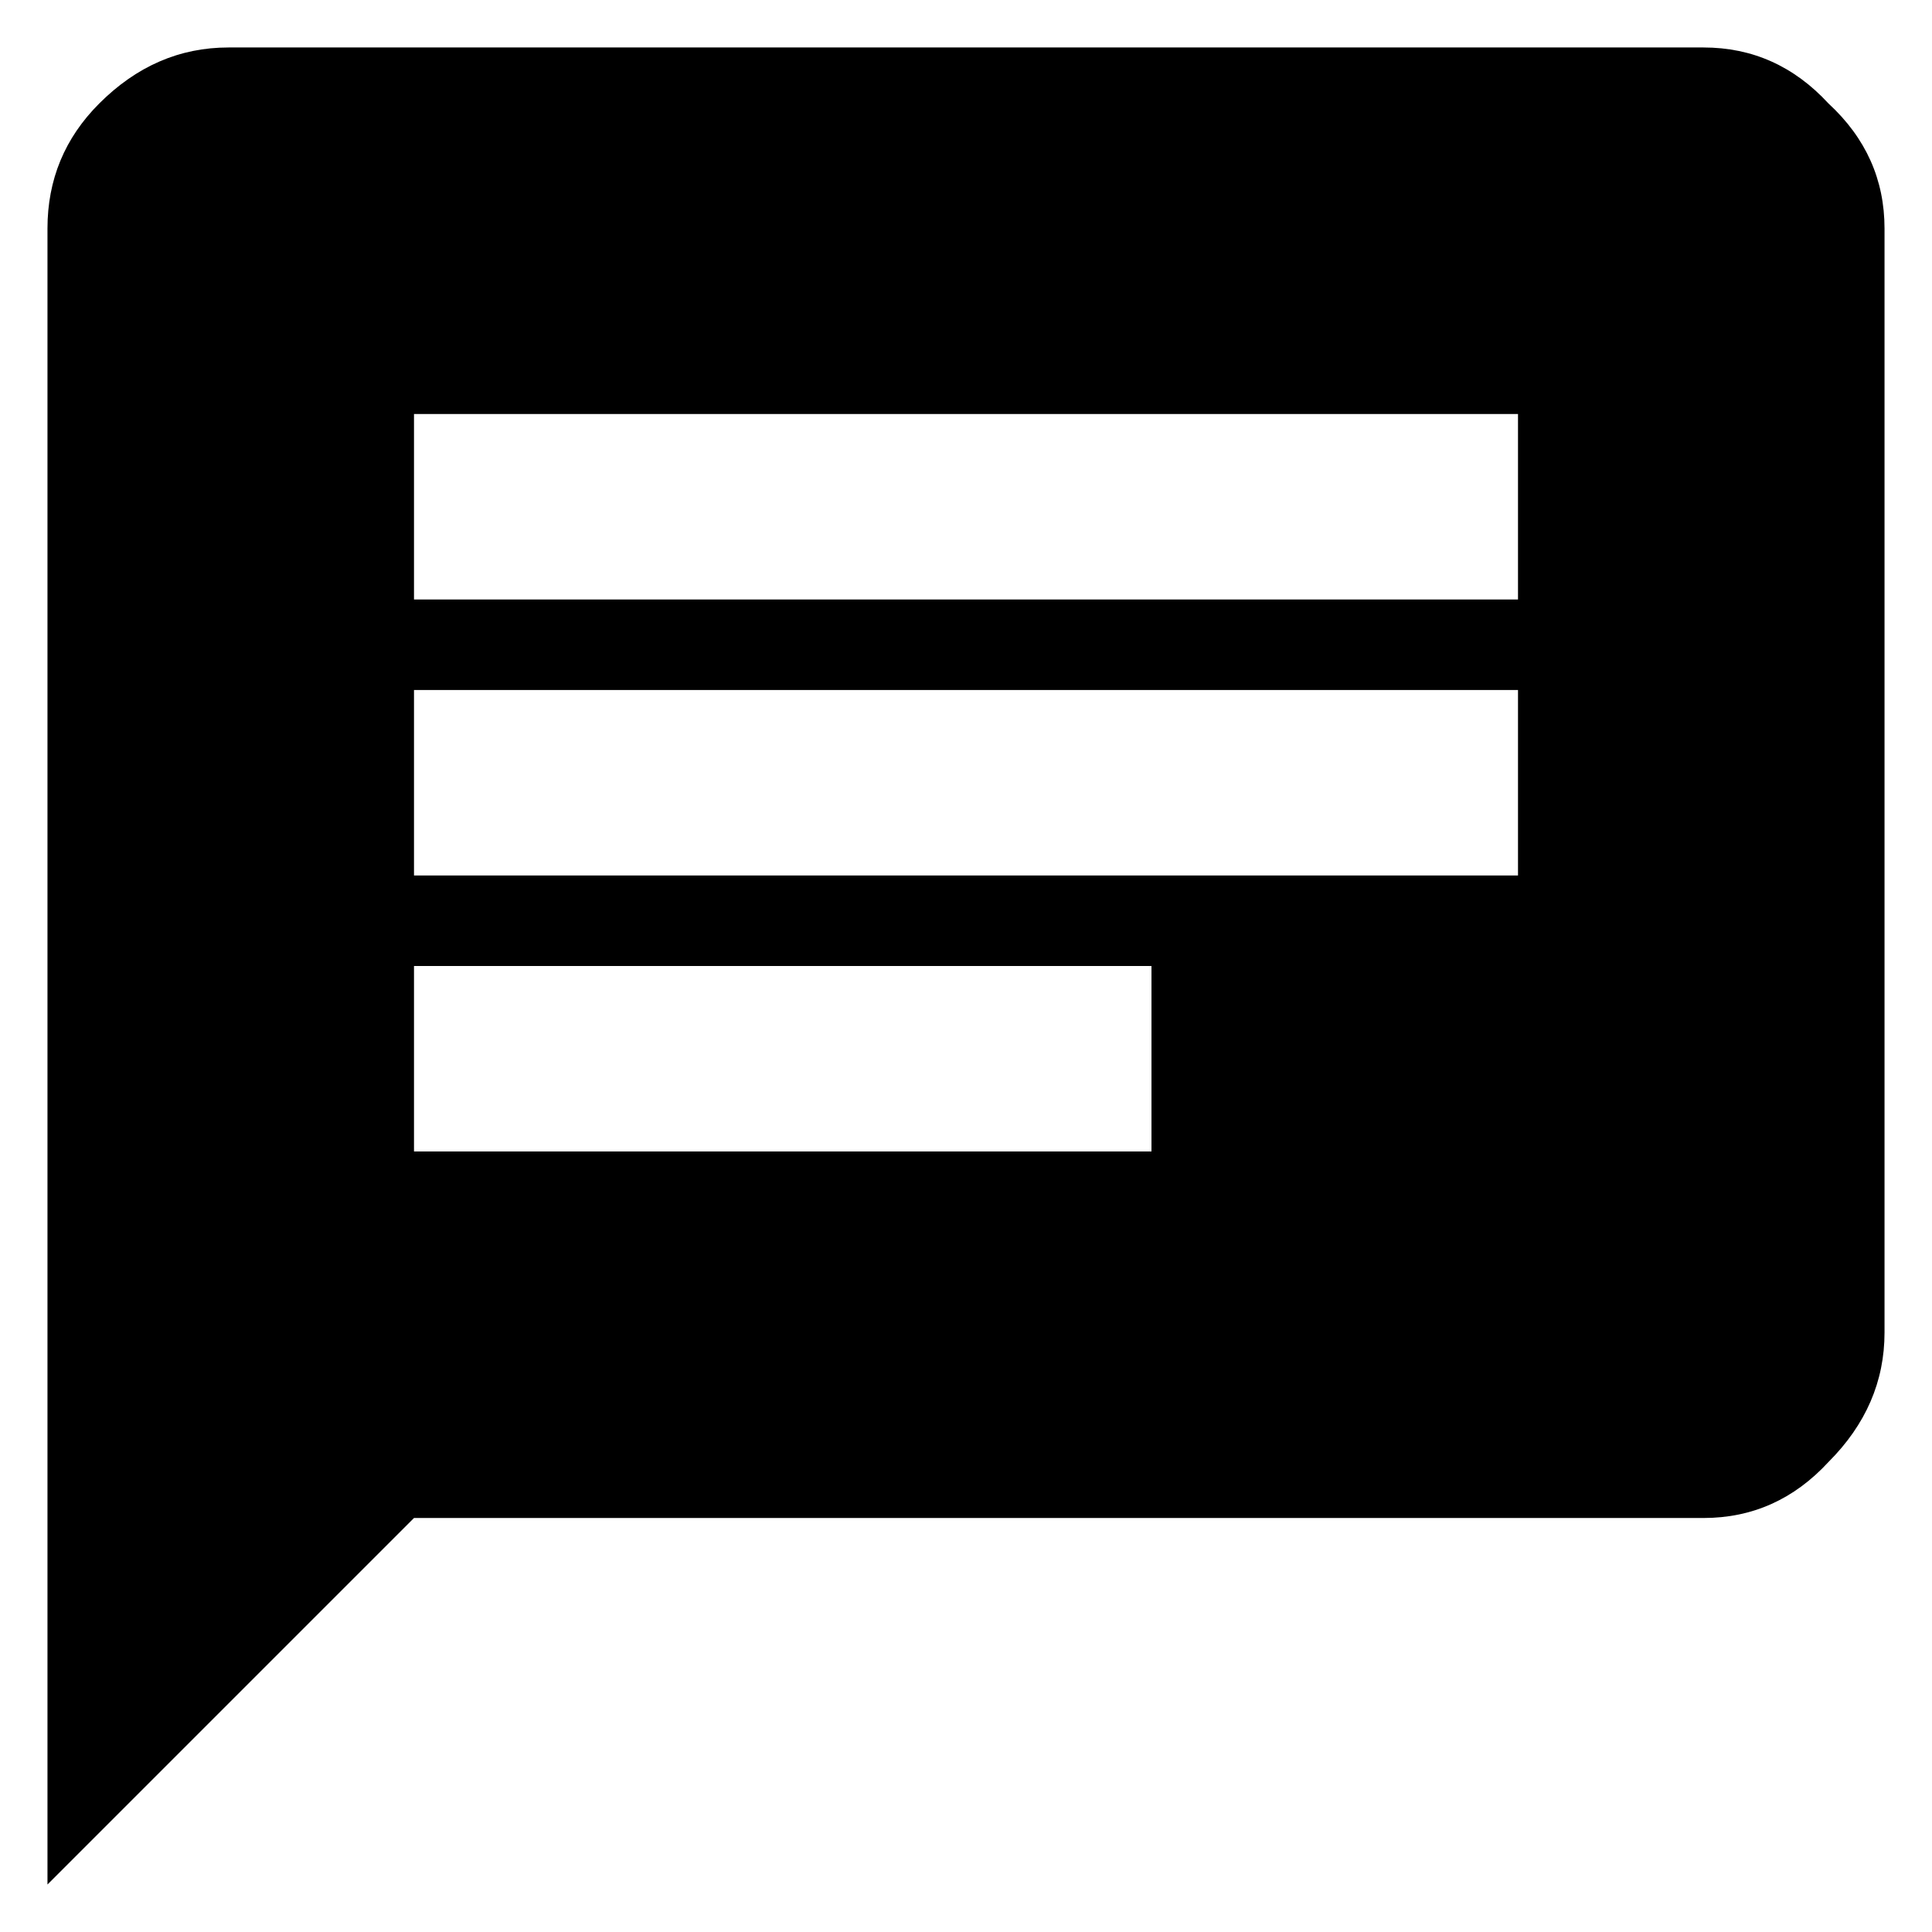
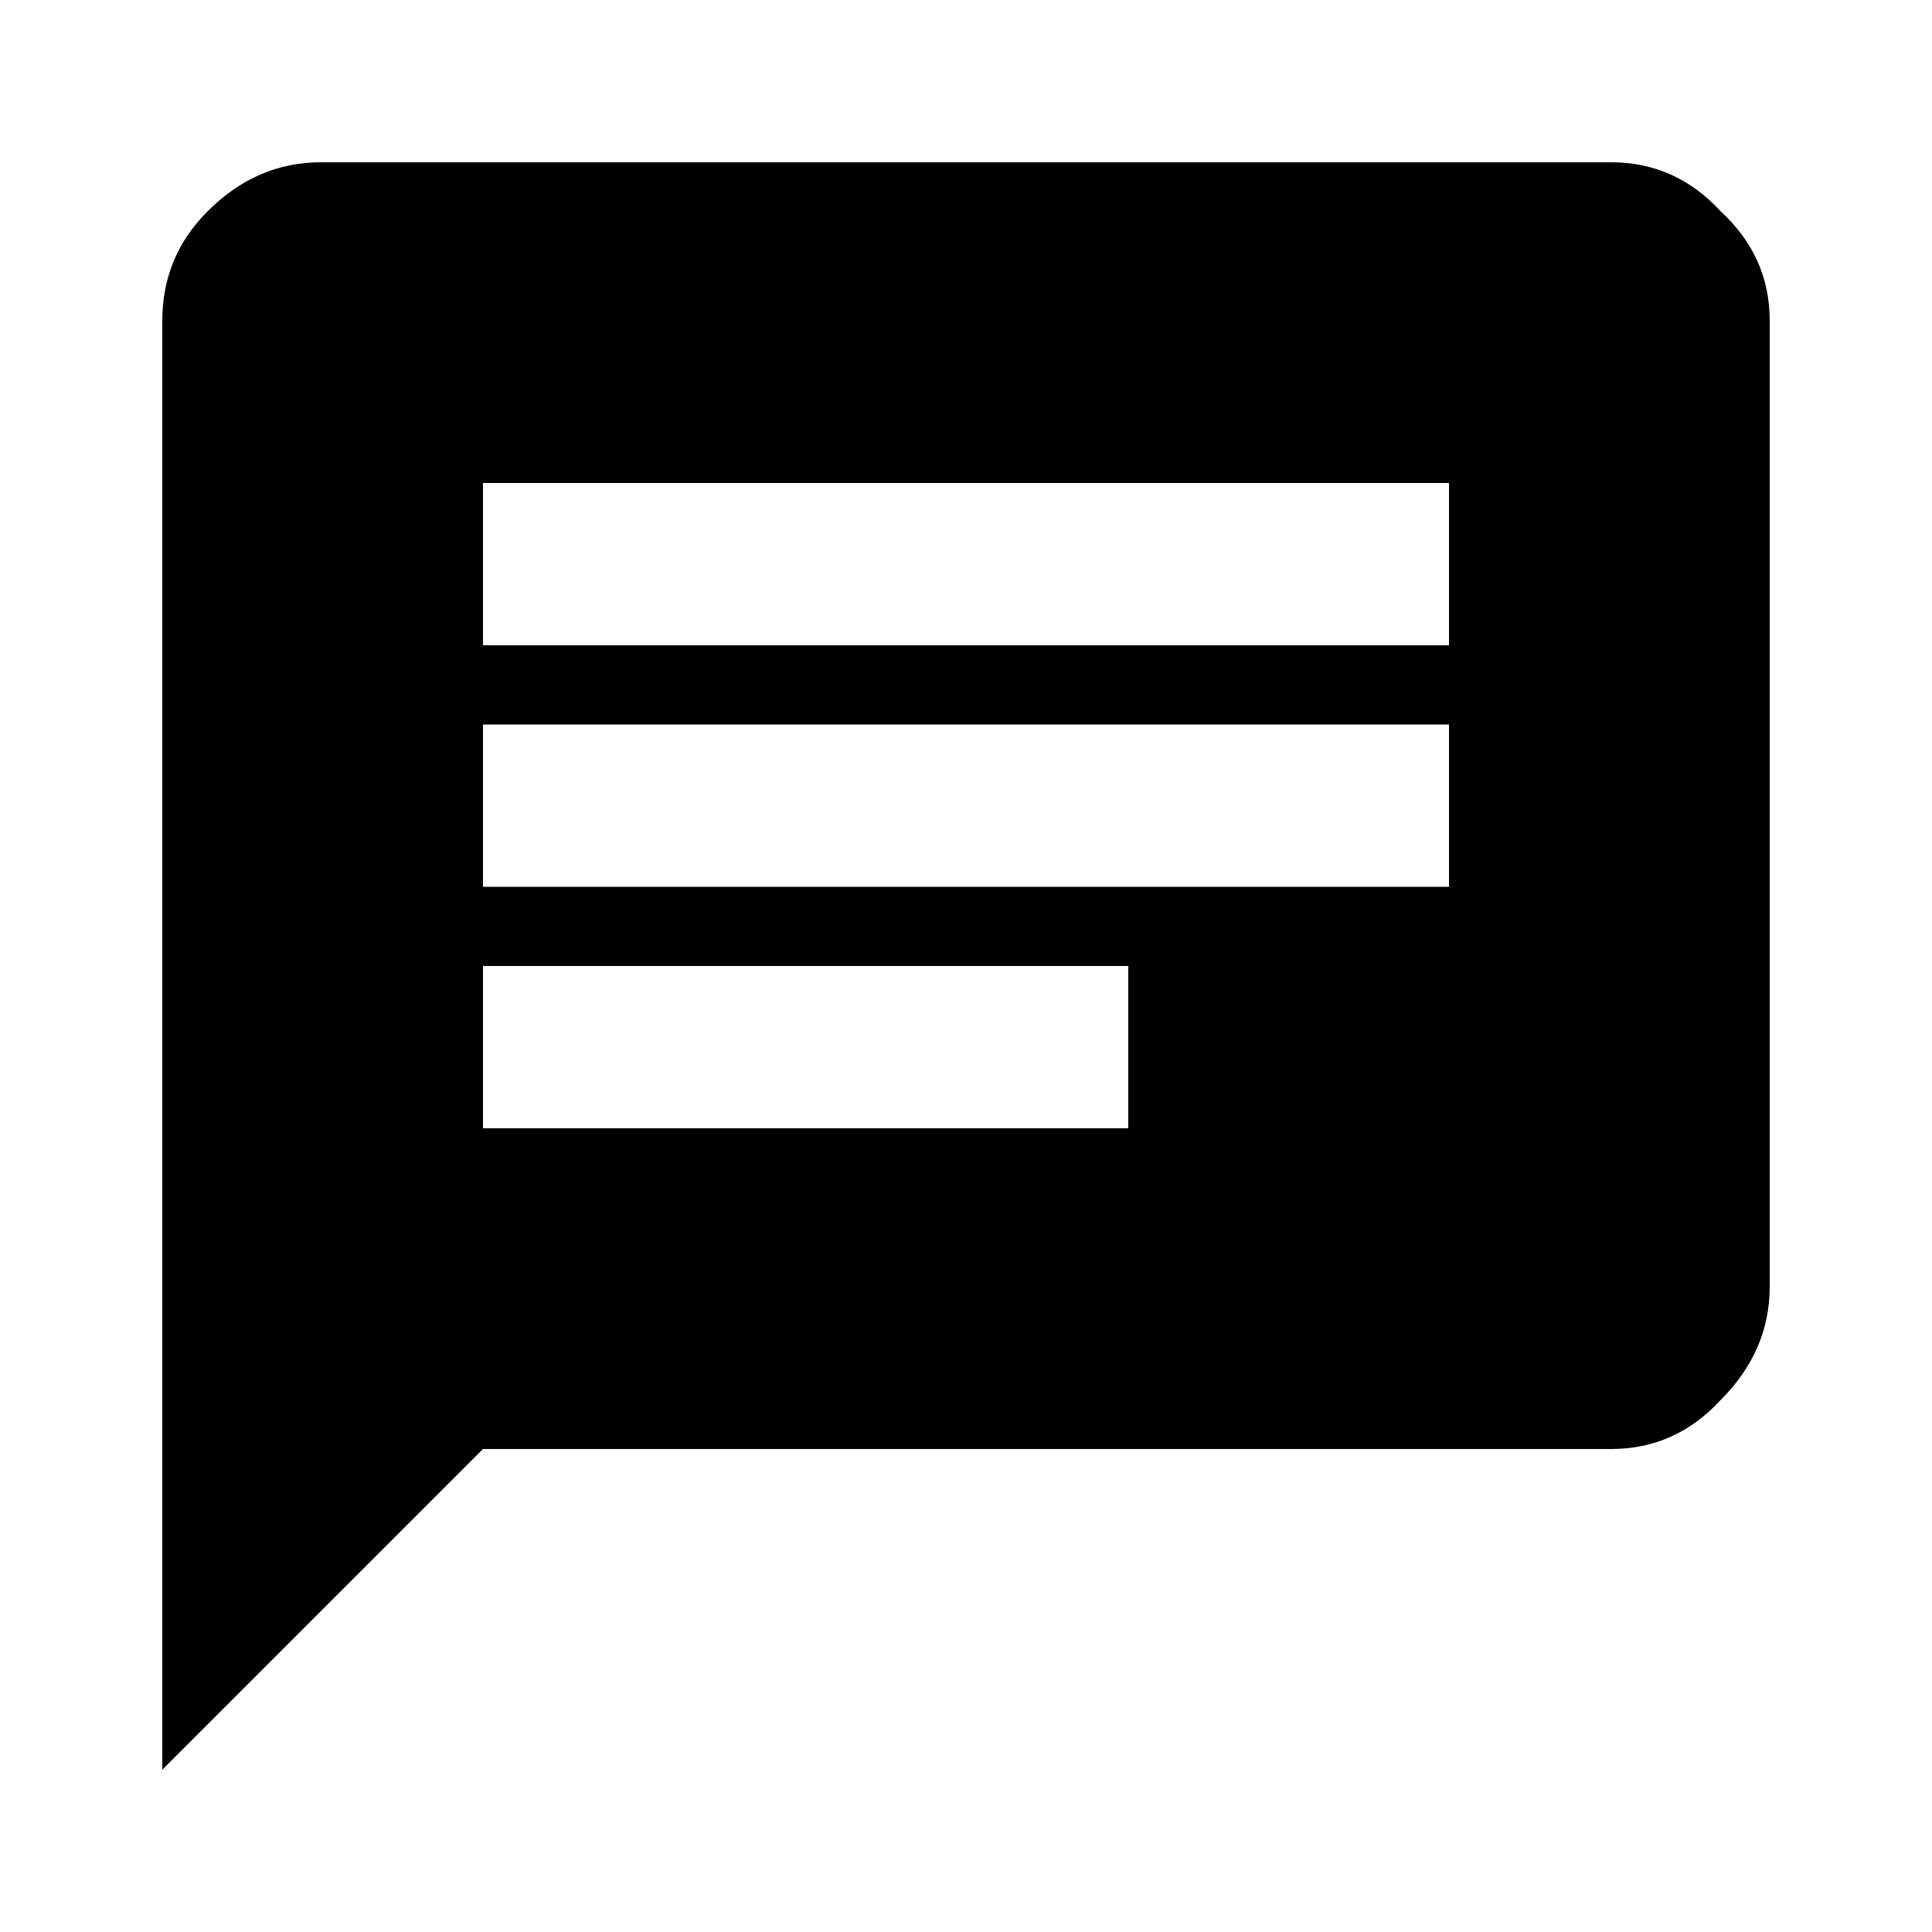
- <svg xmlns="http://www.w3.org/2000/svg" width="14" height="14" viewBox="0 0 14 14" fill="none">
-   <path id="chat" d="M11 4.344V3H3V4.344H11ZM8.344 8.344V7H3V8.344H8.344ZM3 5V6.344H11V5H3ZM12.344 0.344C12.698 0.344 13 0.479 13.25 0.75C13.521 1 13.656 1.302 13.656 1.656V9.656C13.656 10.01 13.521 10.323 13.25 10.594C13 10.865 12.698 11 12.344 11H3L0.344 13.656V1.656C0.344 1.302 0.469 1 0.719 0.75C0.99 0.479 1.302 0.344 1.656 0.344H12.344Z" fill="currentColor" />
+ <svg xmlns="http://www.w3.org/2000/svg" viewBox="0 0 16 16" fill="none" id="chat">
+   <path d="M12 5.344V4H4V5.344H12ZM9.344 9.344V8H4V9.344H9.344ZM4 6V7.344H12V6H4ZM13.344 1.344C13.698 1.344 14 1.479 14.25 1.75C14.521 2 14.656 2.302 14.656 2.656V10.656C14.656 11.01 14.521 11.323 14.25 11.594C14 11.865 13.698 12 13.344 12H4L1.344 14.656V2.656C1.344 2.302 1.469 2 1.719 1.75C1.99 1.479 2.302 1.344 2.656 1.344H13.344Z" fill="currentColor" />
</svg>
